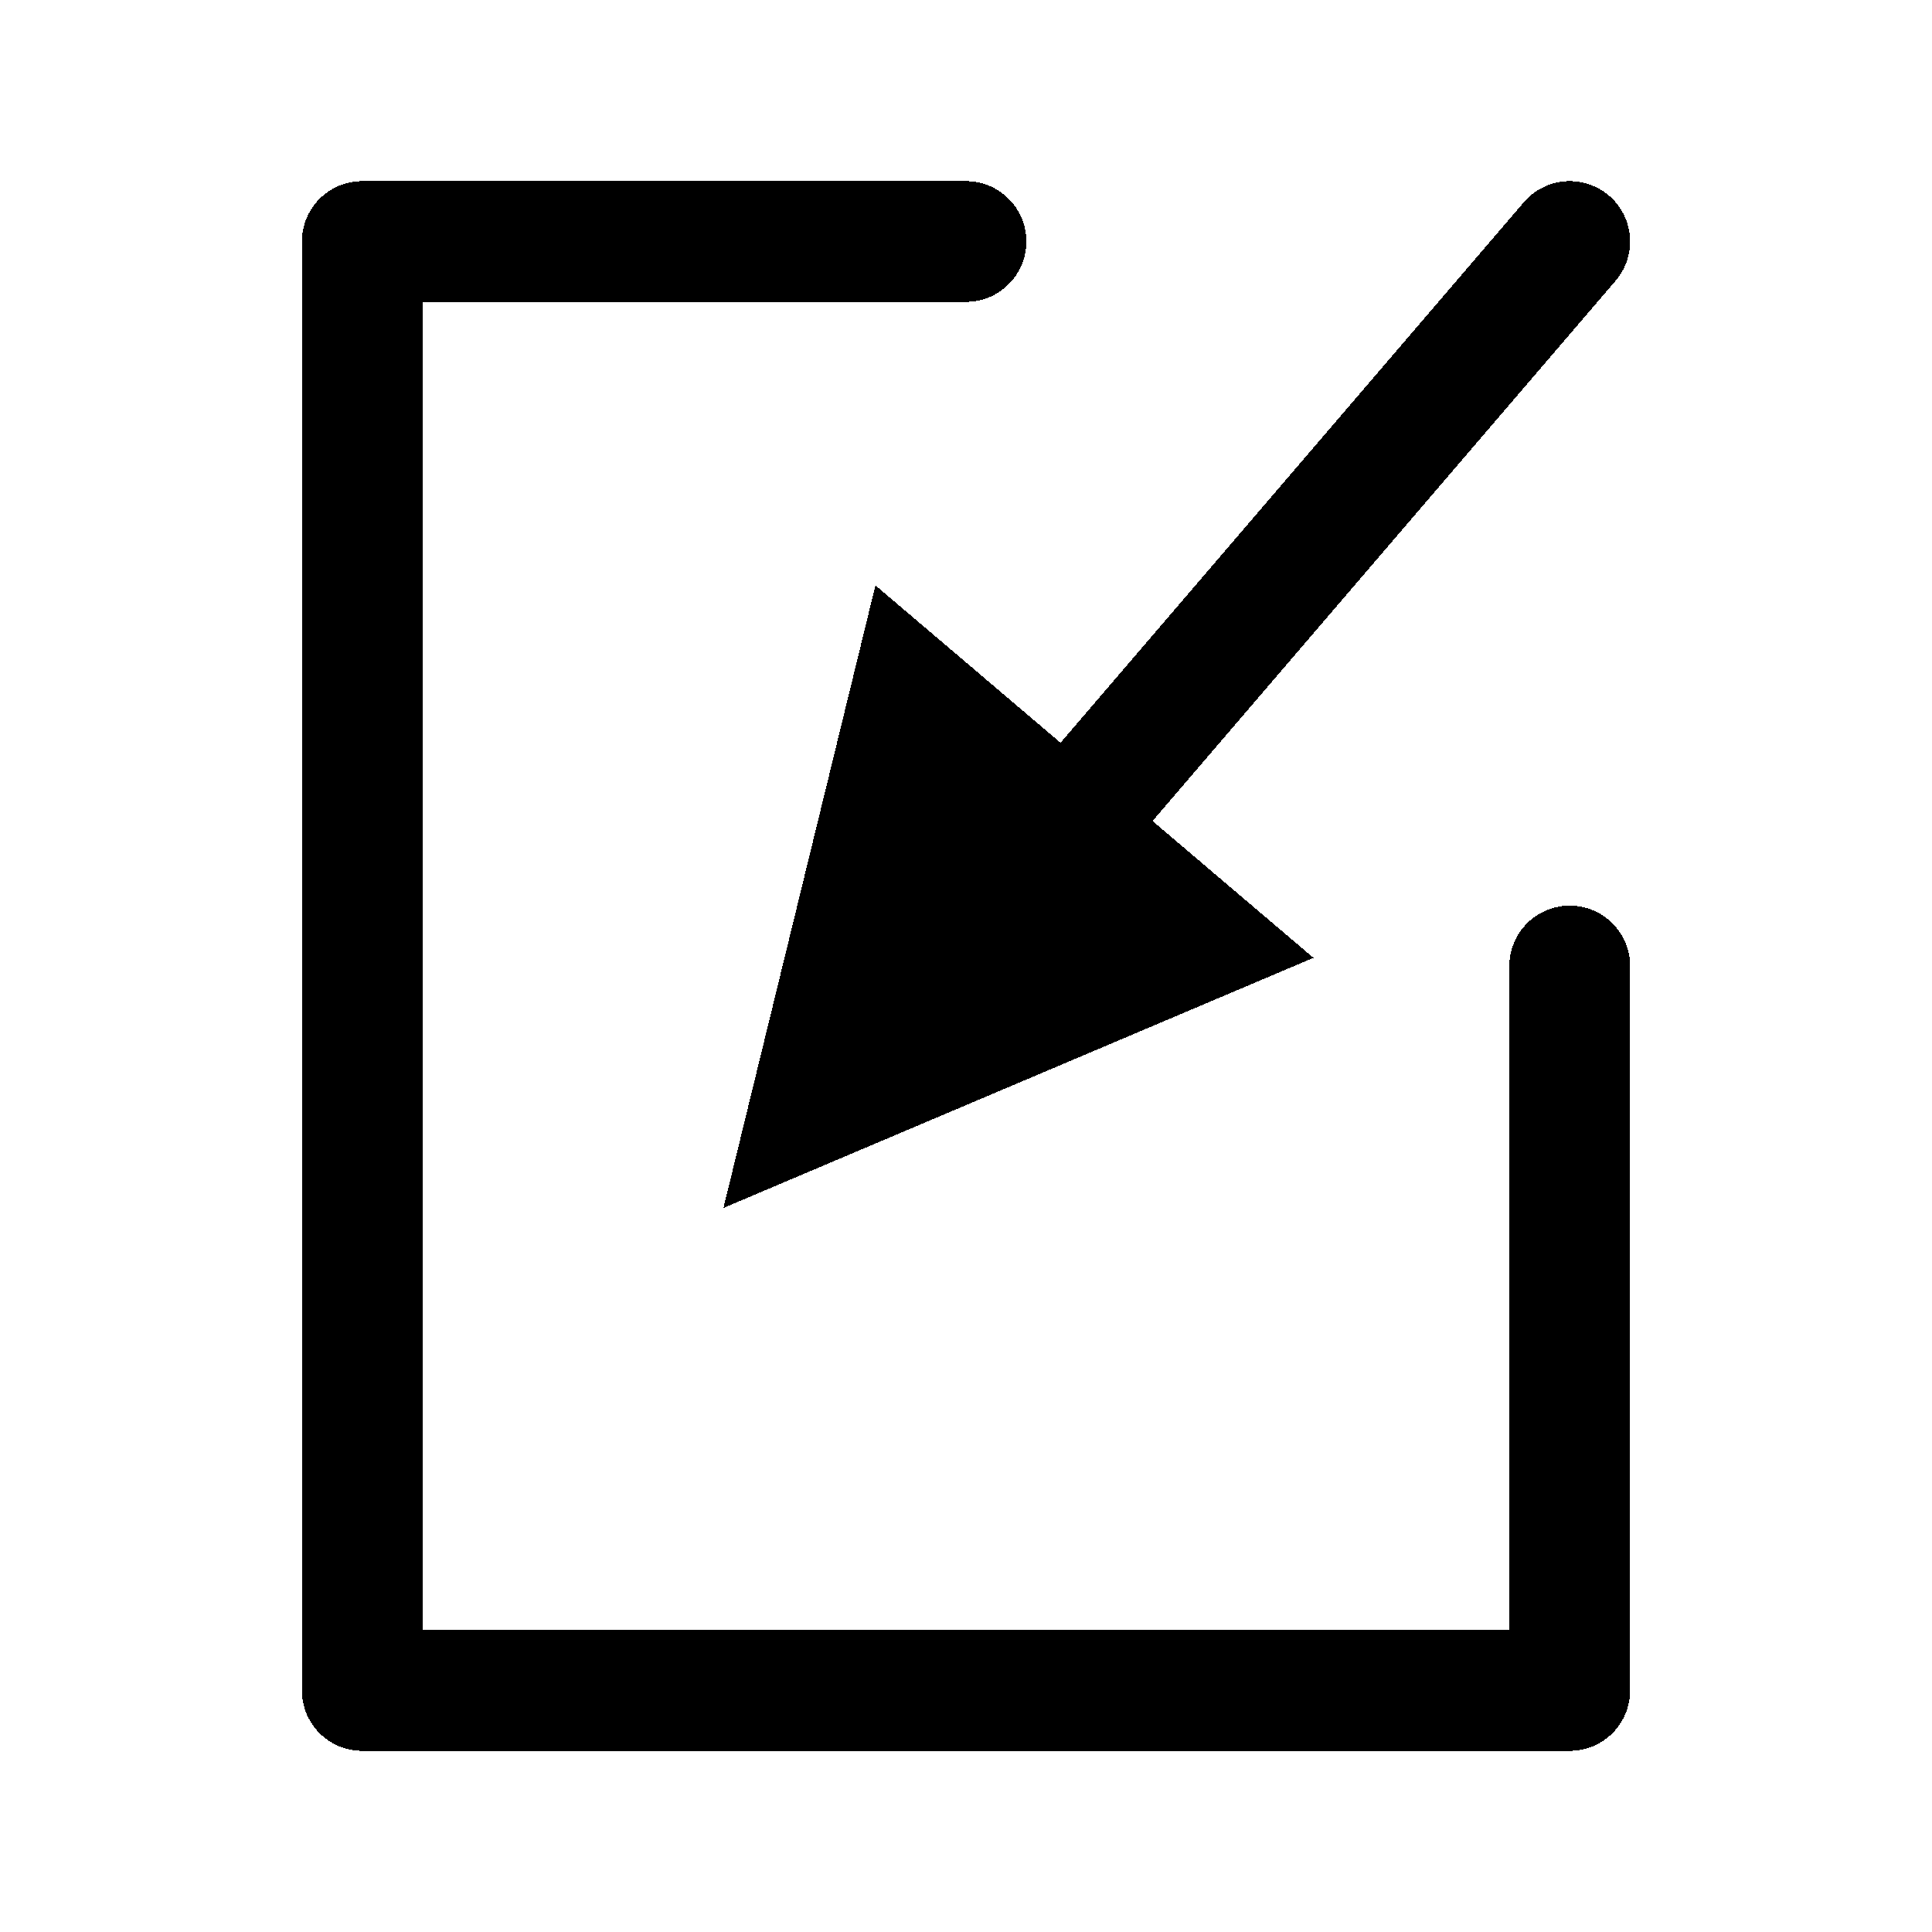
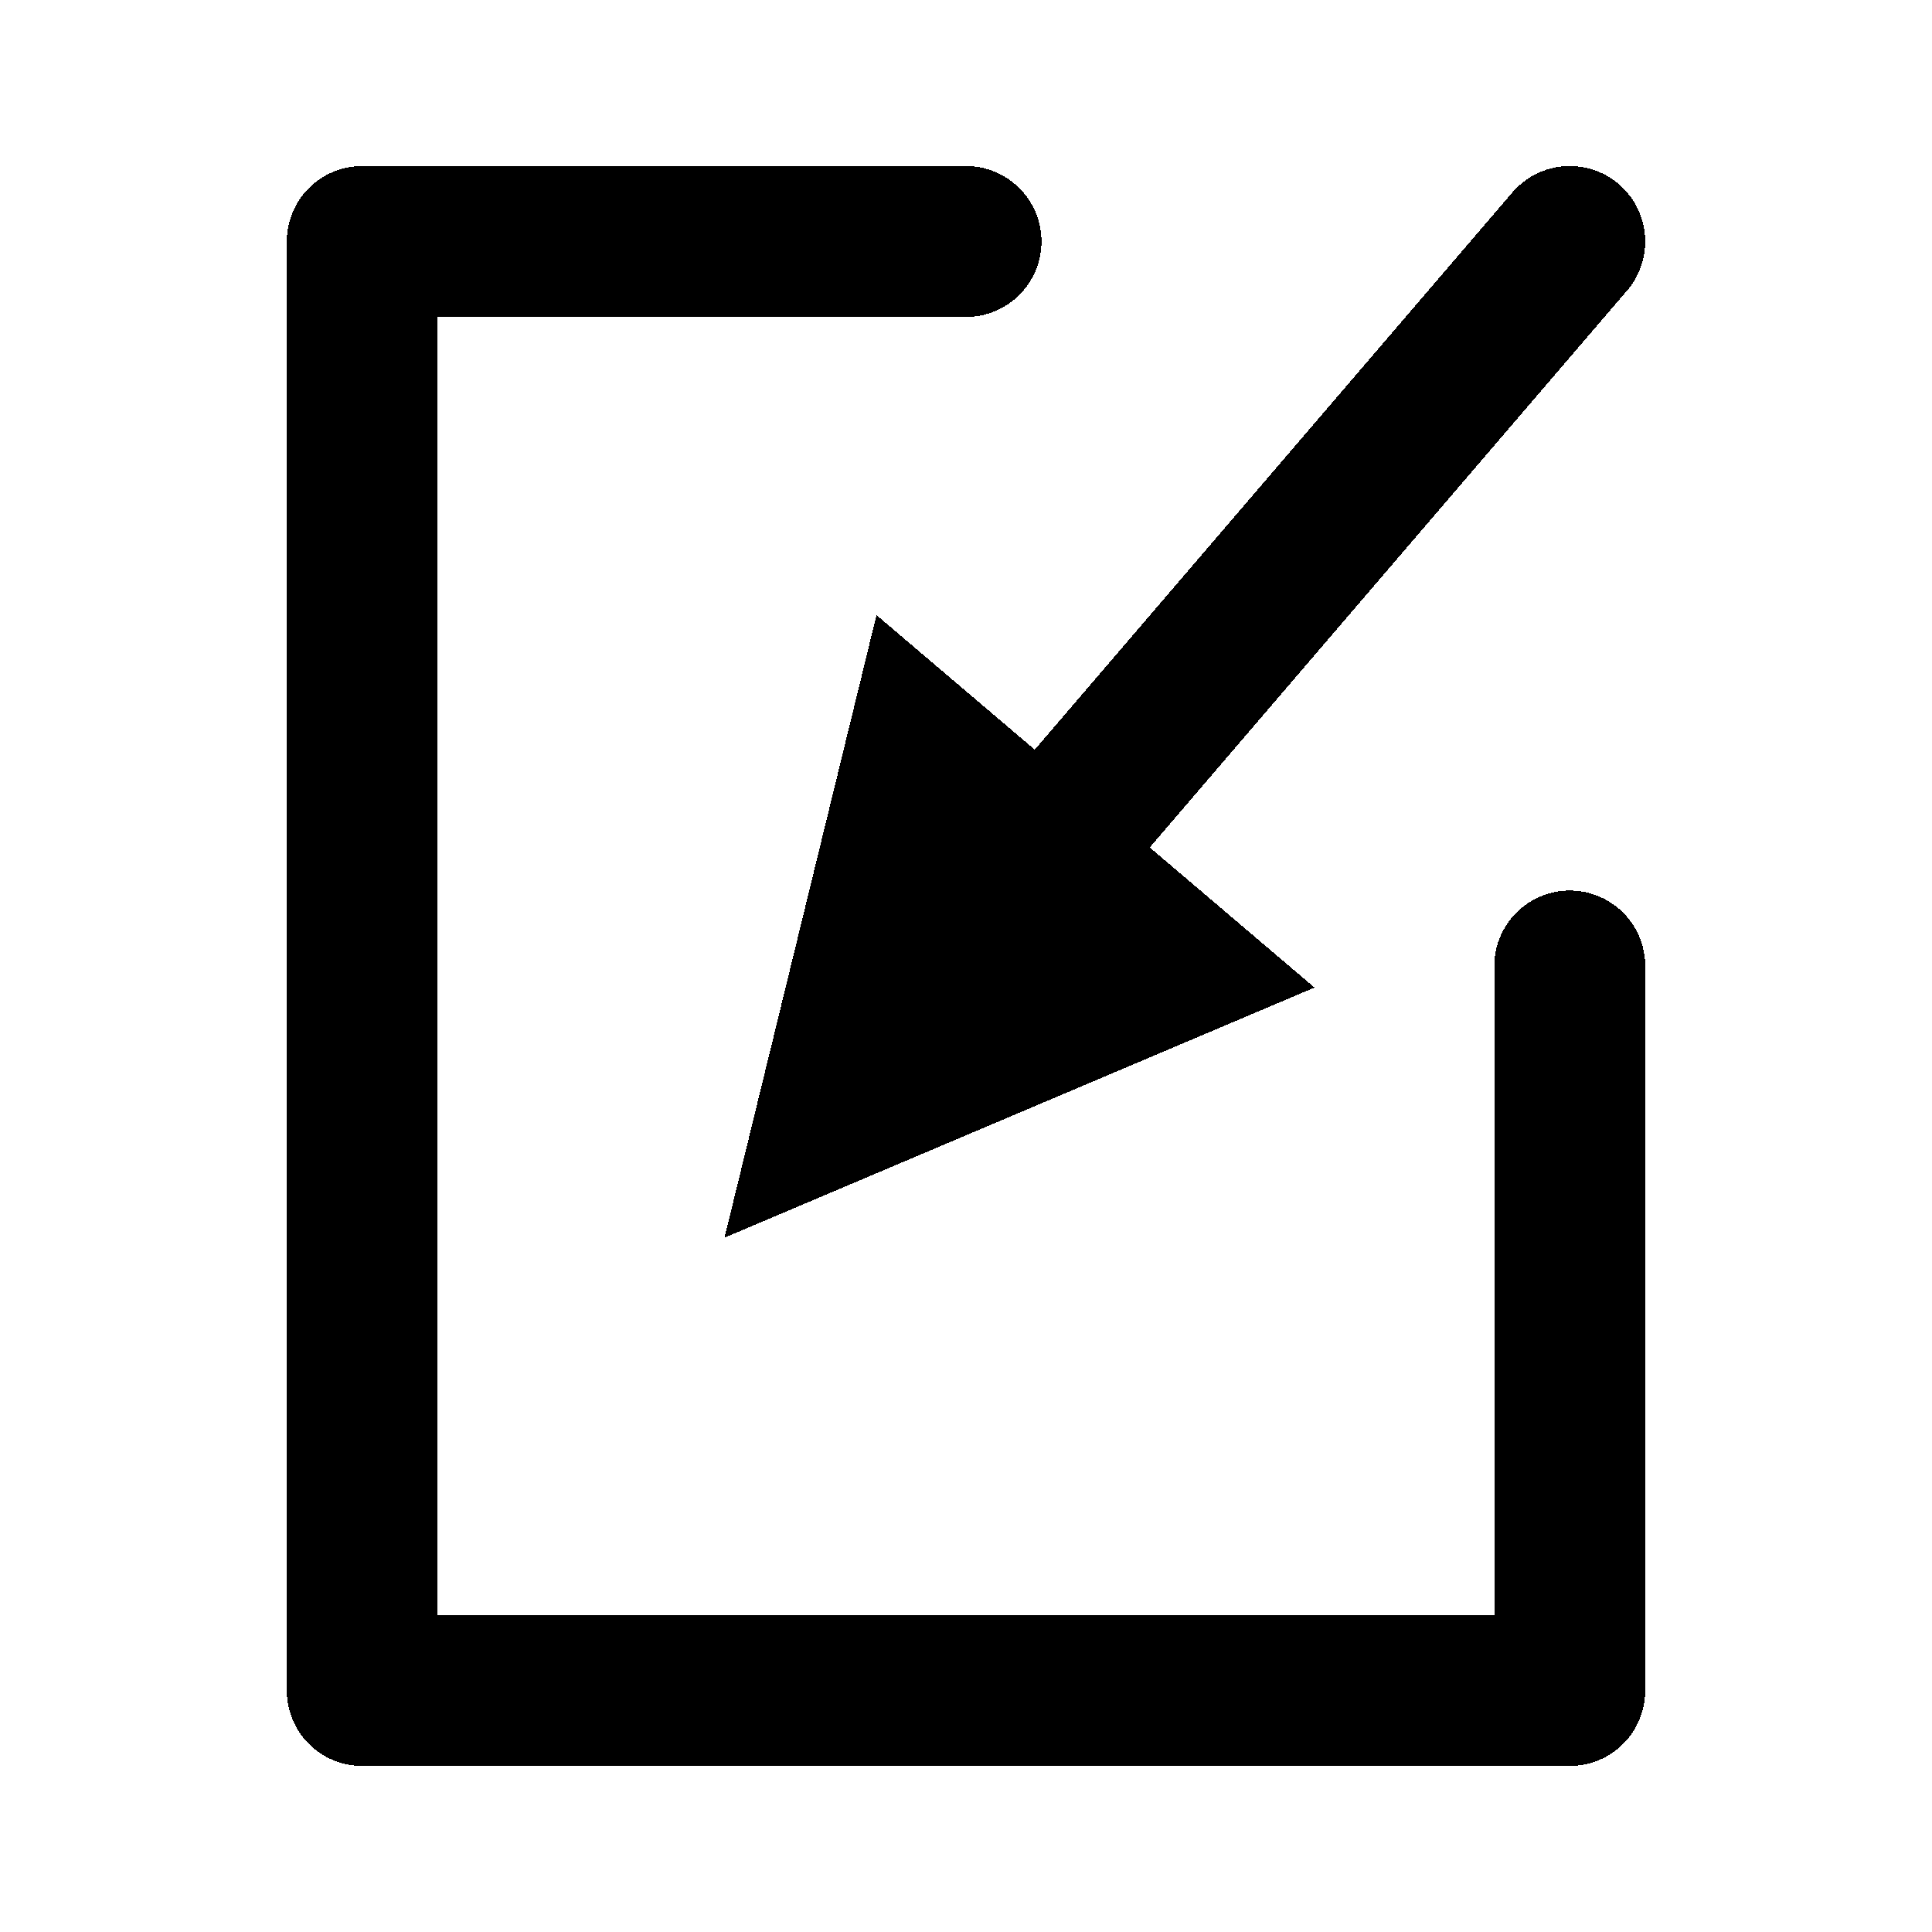
- <svg xmlns="http://www.w3.org/2000/svg" id="svg4450" version="1.1" viewBox="0 0 64 64" height="64" width="64" shape-rendering="crispEdges">
+ <svg xmlns="http://www.w3.org/2000/svg" shape-rendering="crispEdges" width="64" height="64" viewBox="0 0 64 64" version="1.1" id="svg4450">
  <defs id="defs4444" />
  <g id="layer1">
-     <path style="fill:none;fill-opacity:1;stroke:#000000;stroke-width:4;stroke-linecap:round;stroke-linejoin:round;stroke-miterlimit:4;stroke-dasharray:none;stroke-opacity:1" d="M 32,8 H 12 V 56 H 52 V 32" id="path6456" />
-     <path style="fill:none;stroke:#000000;stroke-width:4;stroke-linecap:round;stroke-linejoin:round;stroke-miterlimit:4;stroke-dasharray:none;stroke-opacity:1" d="M 28,36 52,8" id="path5588" />
-     <path transform="matrix(-0.05972761,-0.0507894,0.05841621,-0.06870498,31.629,64.19992)" d="m 395.756,359.636 -121.471,0 -121.471,0 60.735,-105.197 60.735,-105.197 60.735,105.197 z" id="path2991" style="fill:#000000;fill-opacity:1;stroke:none;stroke-width:0.315" />
+     <path id="path6456" d="M 32,8 H 12 V 56 H 52 V 32" style="fill:none;fill-opacity:1;stroke:#000000;stroke-width:5;stroke-linecap:round;stroke-linejoin:round;stroke-miterlimit:4;stroke-dasharray:none;stroke-opacity:1" />
+     <path id="path5588" d="M 28,36 52,8" style="fill:none;stroke:#000000;stroke-width:5;stroke-linecap:round;stroke-linejoin:round;stroke-miterlimit:4;stroke-dasharray:none;stroke-opacity:1" />
+     <path style="fill:#000000;fill-opacity:1;stroke:none;stroke-width:0.315" id="path2991" d="m 395.756,359.636 -121.471,0 -121.471,0 60.735,-105.197 60.735,-105.197 60.735,105.197 z" transform="matrix(-0.05972761,-0.0507894,0.05841621,-0.06870498,31.66423,65.18454)" />
  </g>
</svg>
